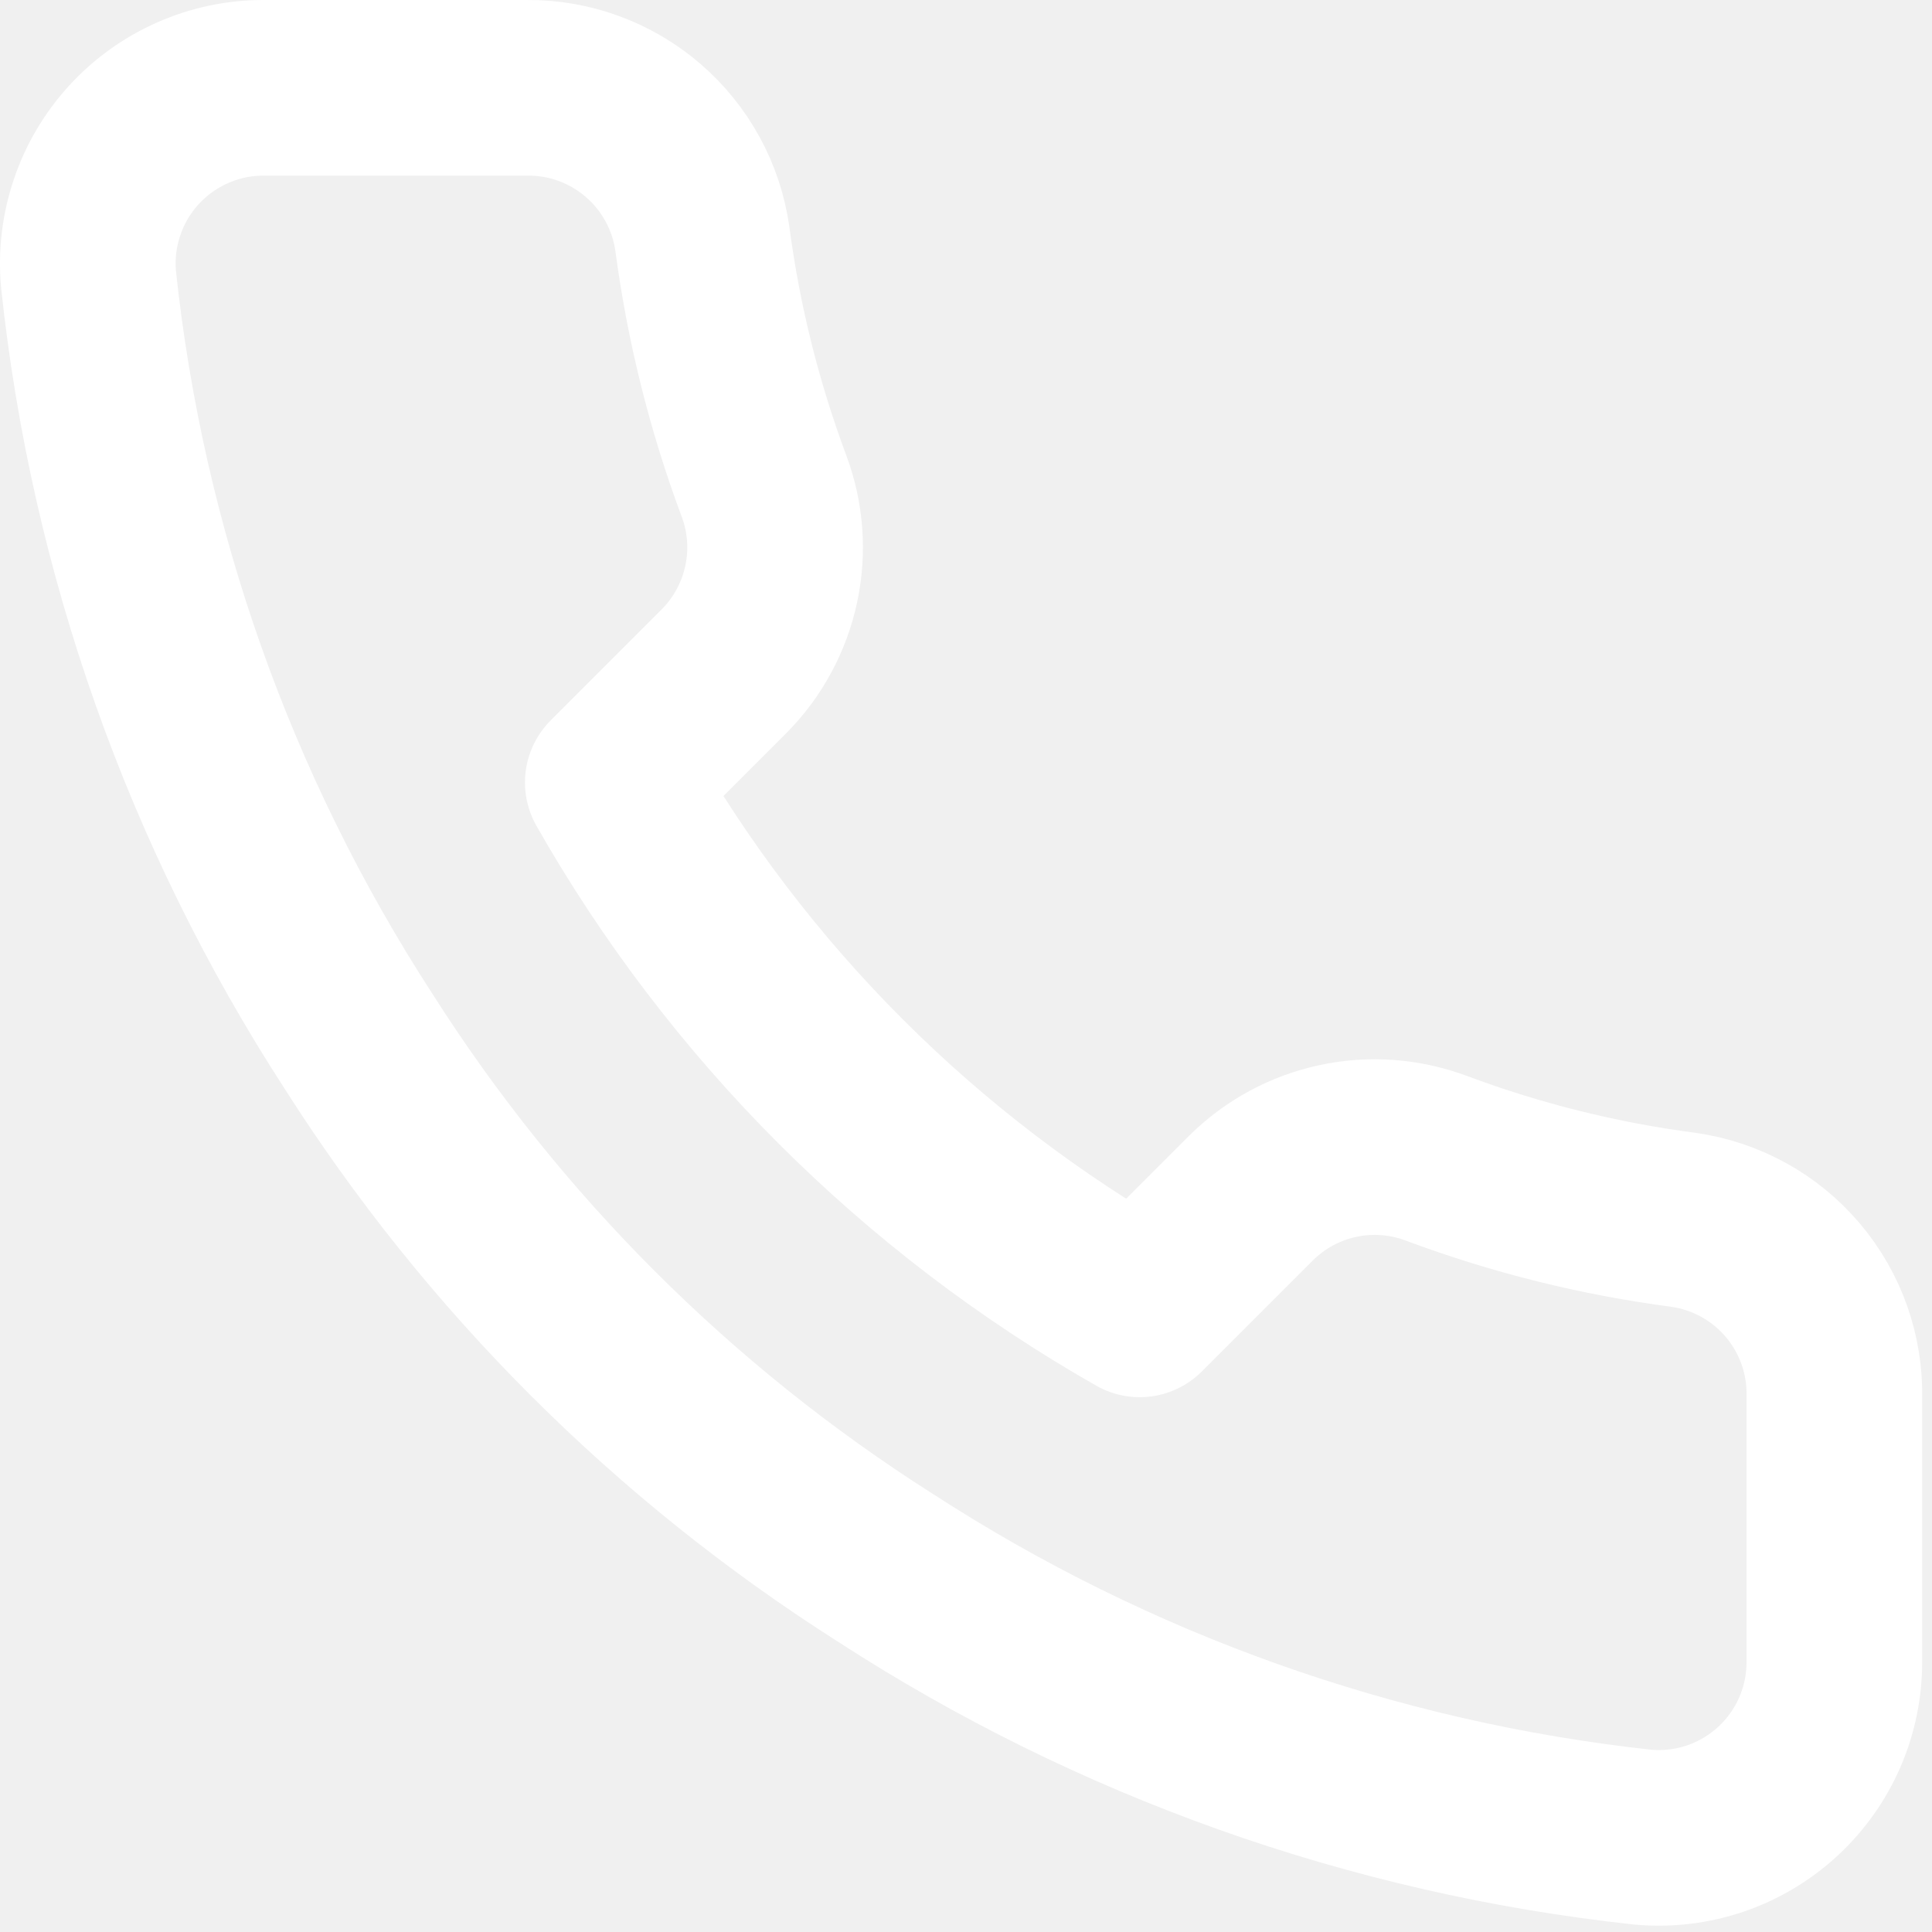
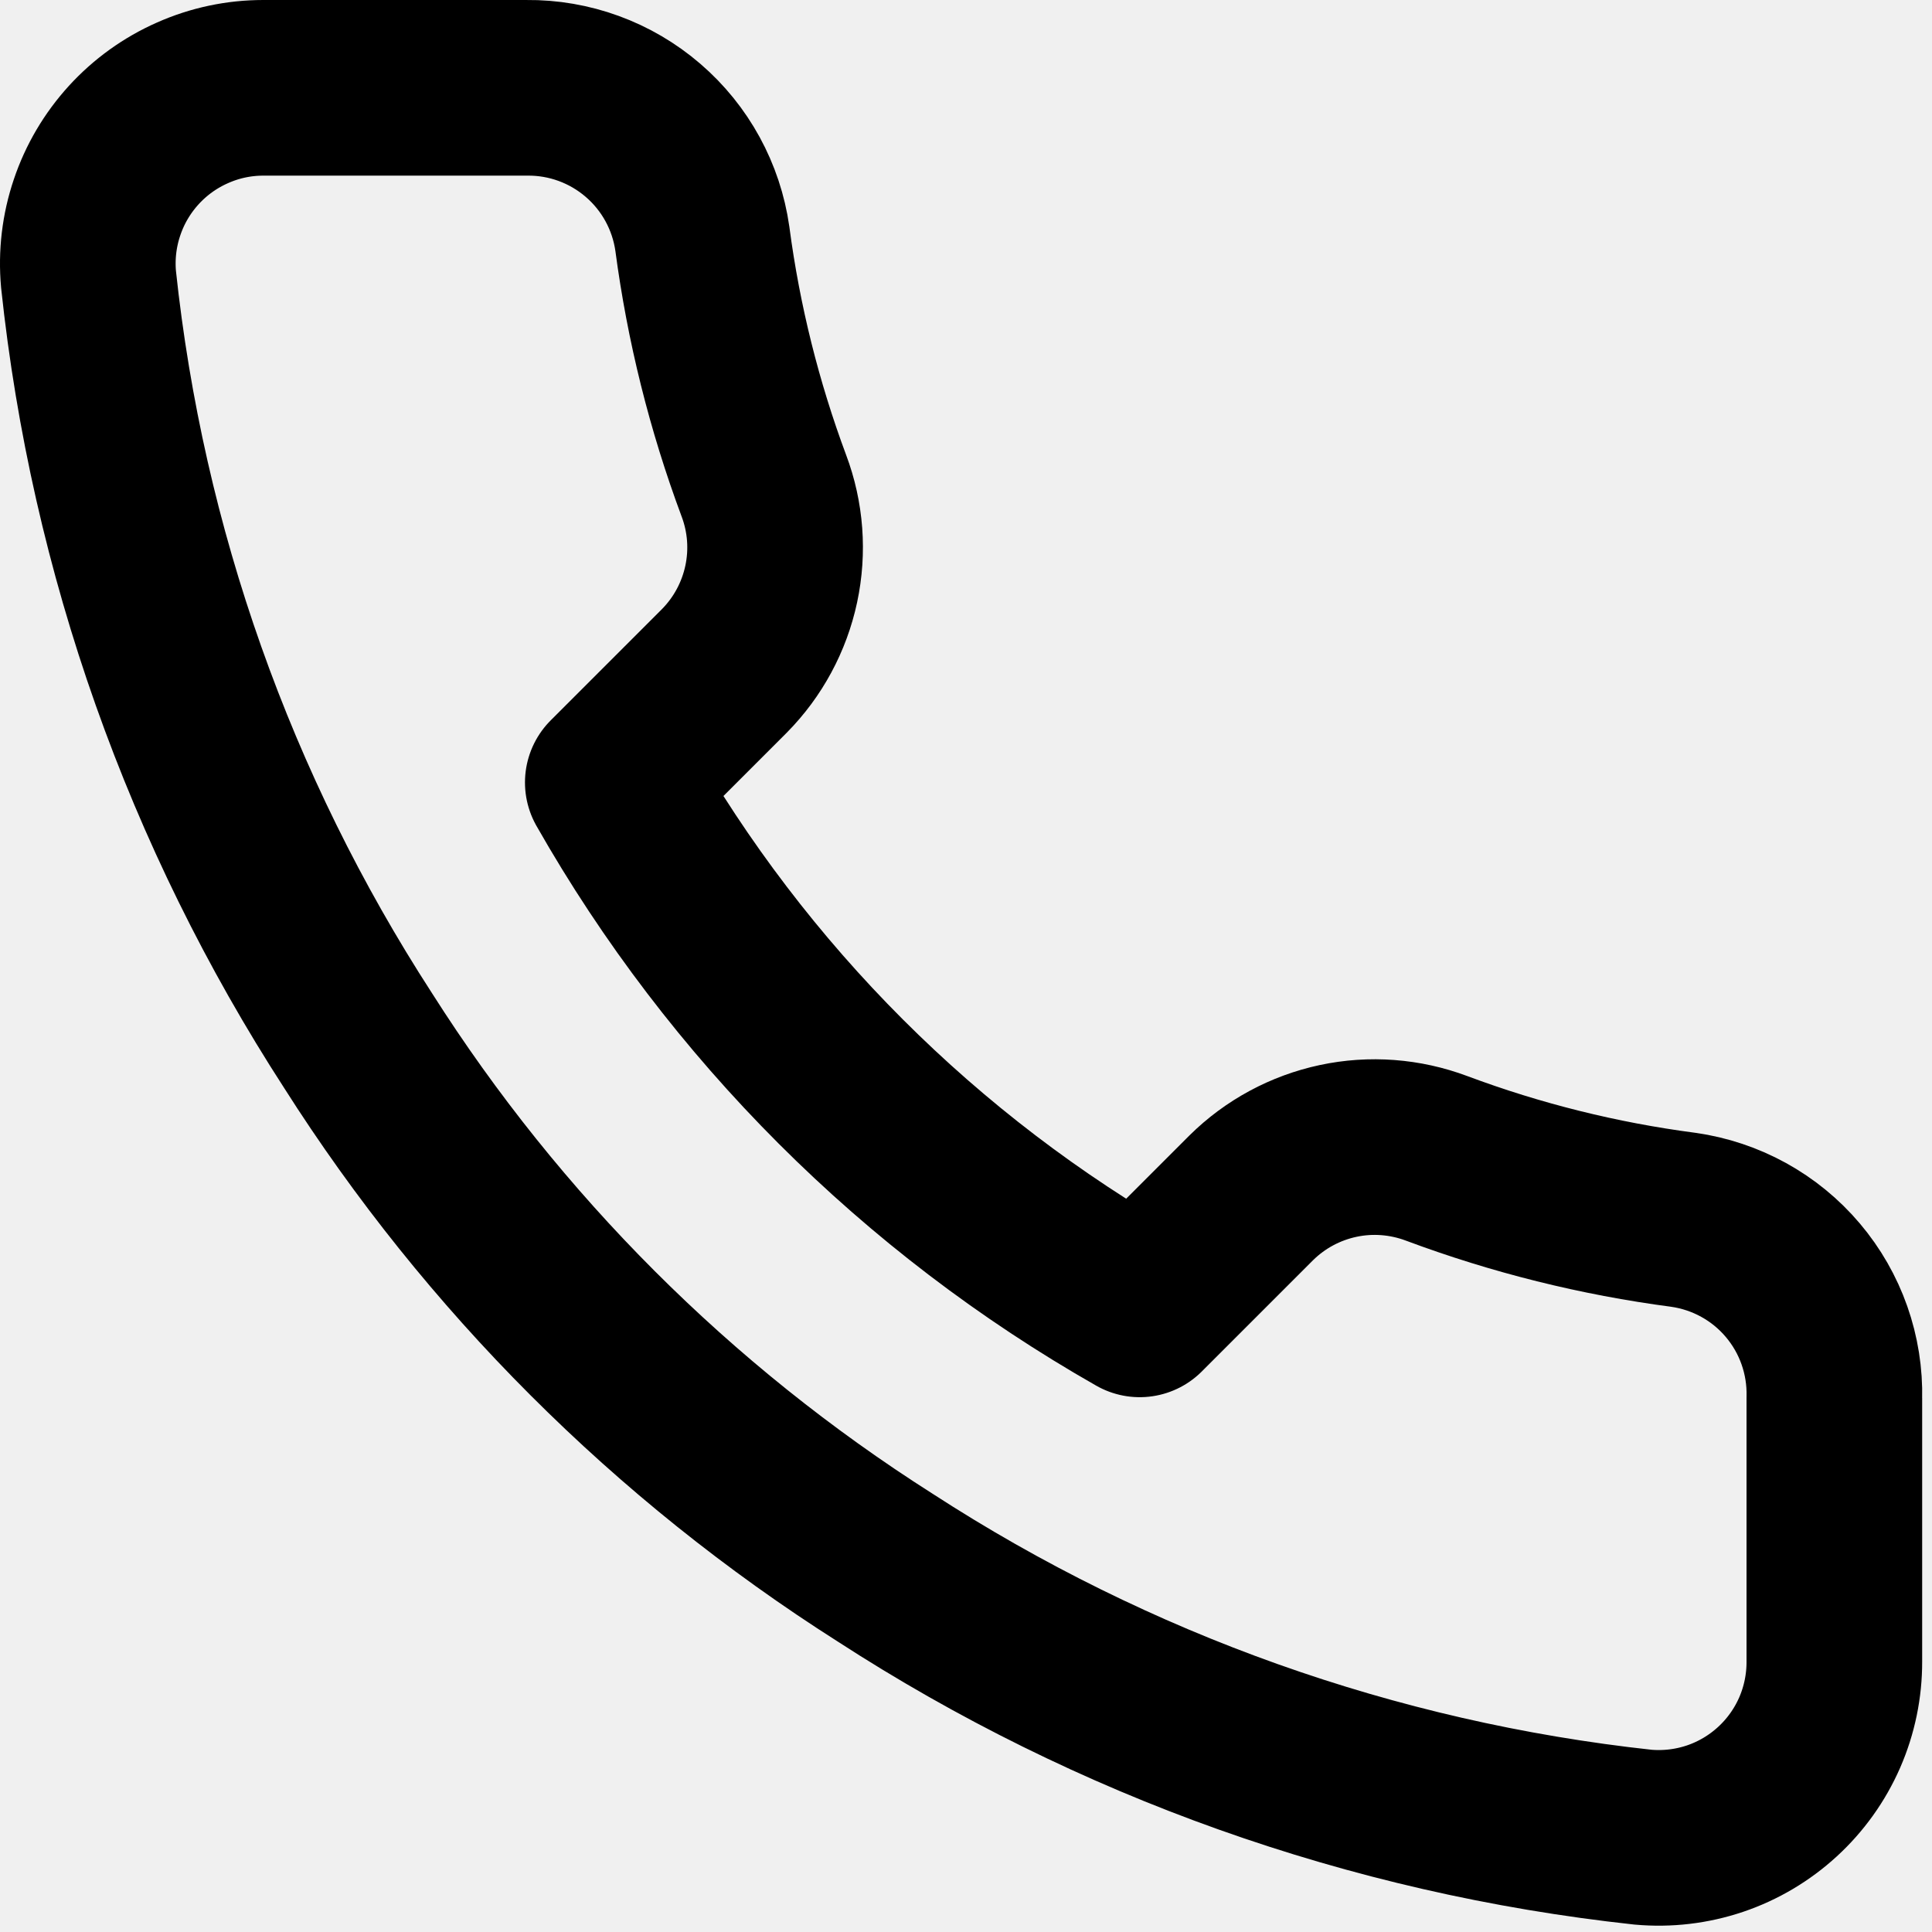
<svg xmlns="http://www.w3.org/2000/svg" width="22" height="22" viewBox="0 0 22 22" fill="none">
-   <path d="M20.888 15.92V18.92C20.889 19.199 20.832 19.474 20.721 19.729C20.609 19.985 20.445 20.214 20.24 20.402C20.035 20.59 19.793 20.734 19.529 20.823C19.265 20.912 18.985 20.945 18.708 20.92C15.631 20.586 12.675 19.534 10.078 17.85C7.662 16.315 5.613 14.266 4.078 11.85C2.388 9.241 1.336 6.271 1.008 3.18C0.983 2.904 1.016 2.625 1.105 2.362C1.193 2.099 1.336 1.857 1.523 1.652C1.71 1.447 1.938 1.283 2.192 1.171C2.446 1.058 2.72 1 2.998 1H5.998C6.483 0.995 6.954 1.167 7.322 1.484C7.69 1.8 7.93 2.24 7.998 2.72C8.125 3.68 8.36 4.623 8.698 5.53C8.833 5.888 8.862 6.277 8.782 6.651C8.702 7.025 8.517 7.368 8.248 7.64L6.978 8.91C8.402 11.414 10.475 13.486 12.978 14.91L14.248 13.64C14.52 13.371 14.863 13.186 15.237 13.106C15.611 13.026 16 13.056 16.358 13.19C17.265 13.529 18.208 13.764 19.168 13.89C19.654 13.959 20.098 14.203 20.415 14.578C20.732 14.952 20.9 15.43 20.888 15.92Z" stroke="#ffffff" stroke-width="2" stroke-linecap="round" stroke-linejoin="round" />
+   <path d="M20.888 15.92V18.92C20.889 19.199 20.832 19.474 20.721 19.729C20.609 19.985 20.445 20.214 20.24 20.402C20.035 20.59 19.793 20.734 19.529 20.823C19.265 20.912 18.985 20.945 18.708 20.92C15.631 20.586 12.675 19.534 10.078 17.85C7.662 16.315 5.613 14.266 4.078 11.85C2.388 9.241 1.336 6.271 1.008 3.18C0.983 2.904 1.016 2.625 1.105 2.362C1.193 2.099 1.336 1.857 1.523 1.652C1.71 1.447 1.938 1.283 2.192 1.171C2.446 1.058 2.72 1 2.998 1H5.998C6.483 0.995 6.954 1.167 7.322 1.484C7.69 1.8 7.93 2.24 7.998 2.72C8.125 3.68 8.36 4.623 8.698 5.53C8.833 5.888 8.862 6.277 8.782 6.651C8.702 7.025 8.517 7.368 8.248 7.64L6.978 8.91C8.402 11.414 10.475 13.486 12.978 14.91L14.248 13.64C14.52 13.371 14.863 13.186 15.237 13.106C15.611 13.026 16 13.056 16.358 13.19C17.265 13.529 18.208 13.764 19.168 13.89C19.654 13.959 20.098 14.203 20.415 14.578C20.732 14.952 20.9 15.43 20.888 15.92Z" stroke="#000000" stroke-width="2" stroke-linecap="round" stroke-linejoin="round" />
</svg>
